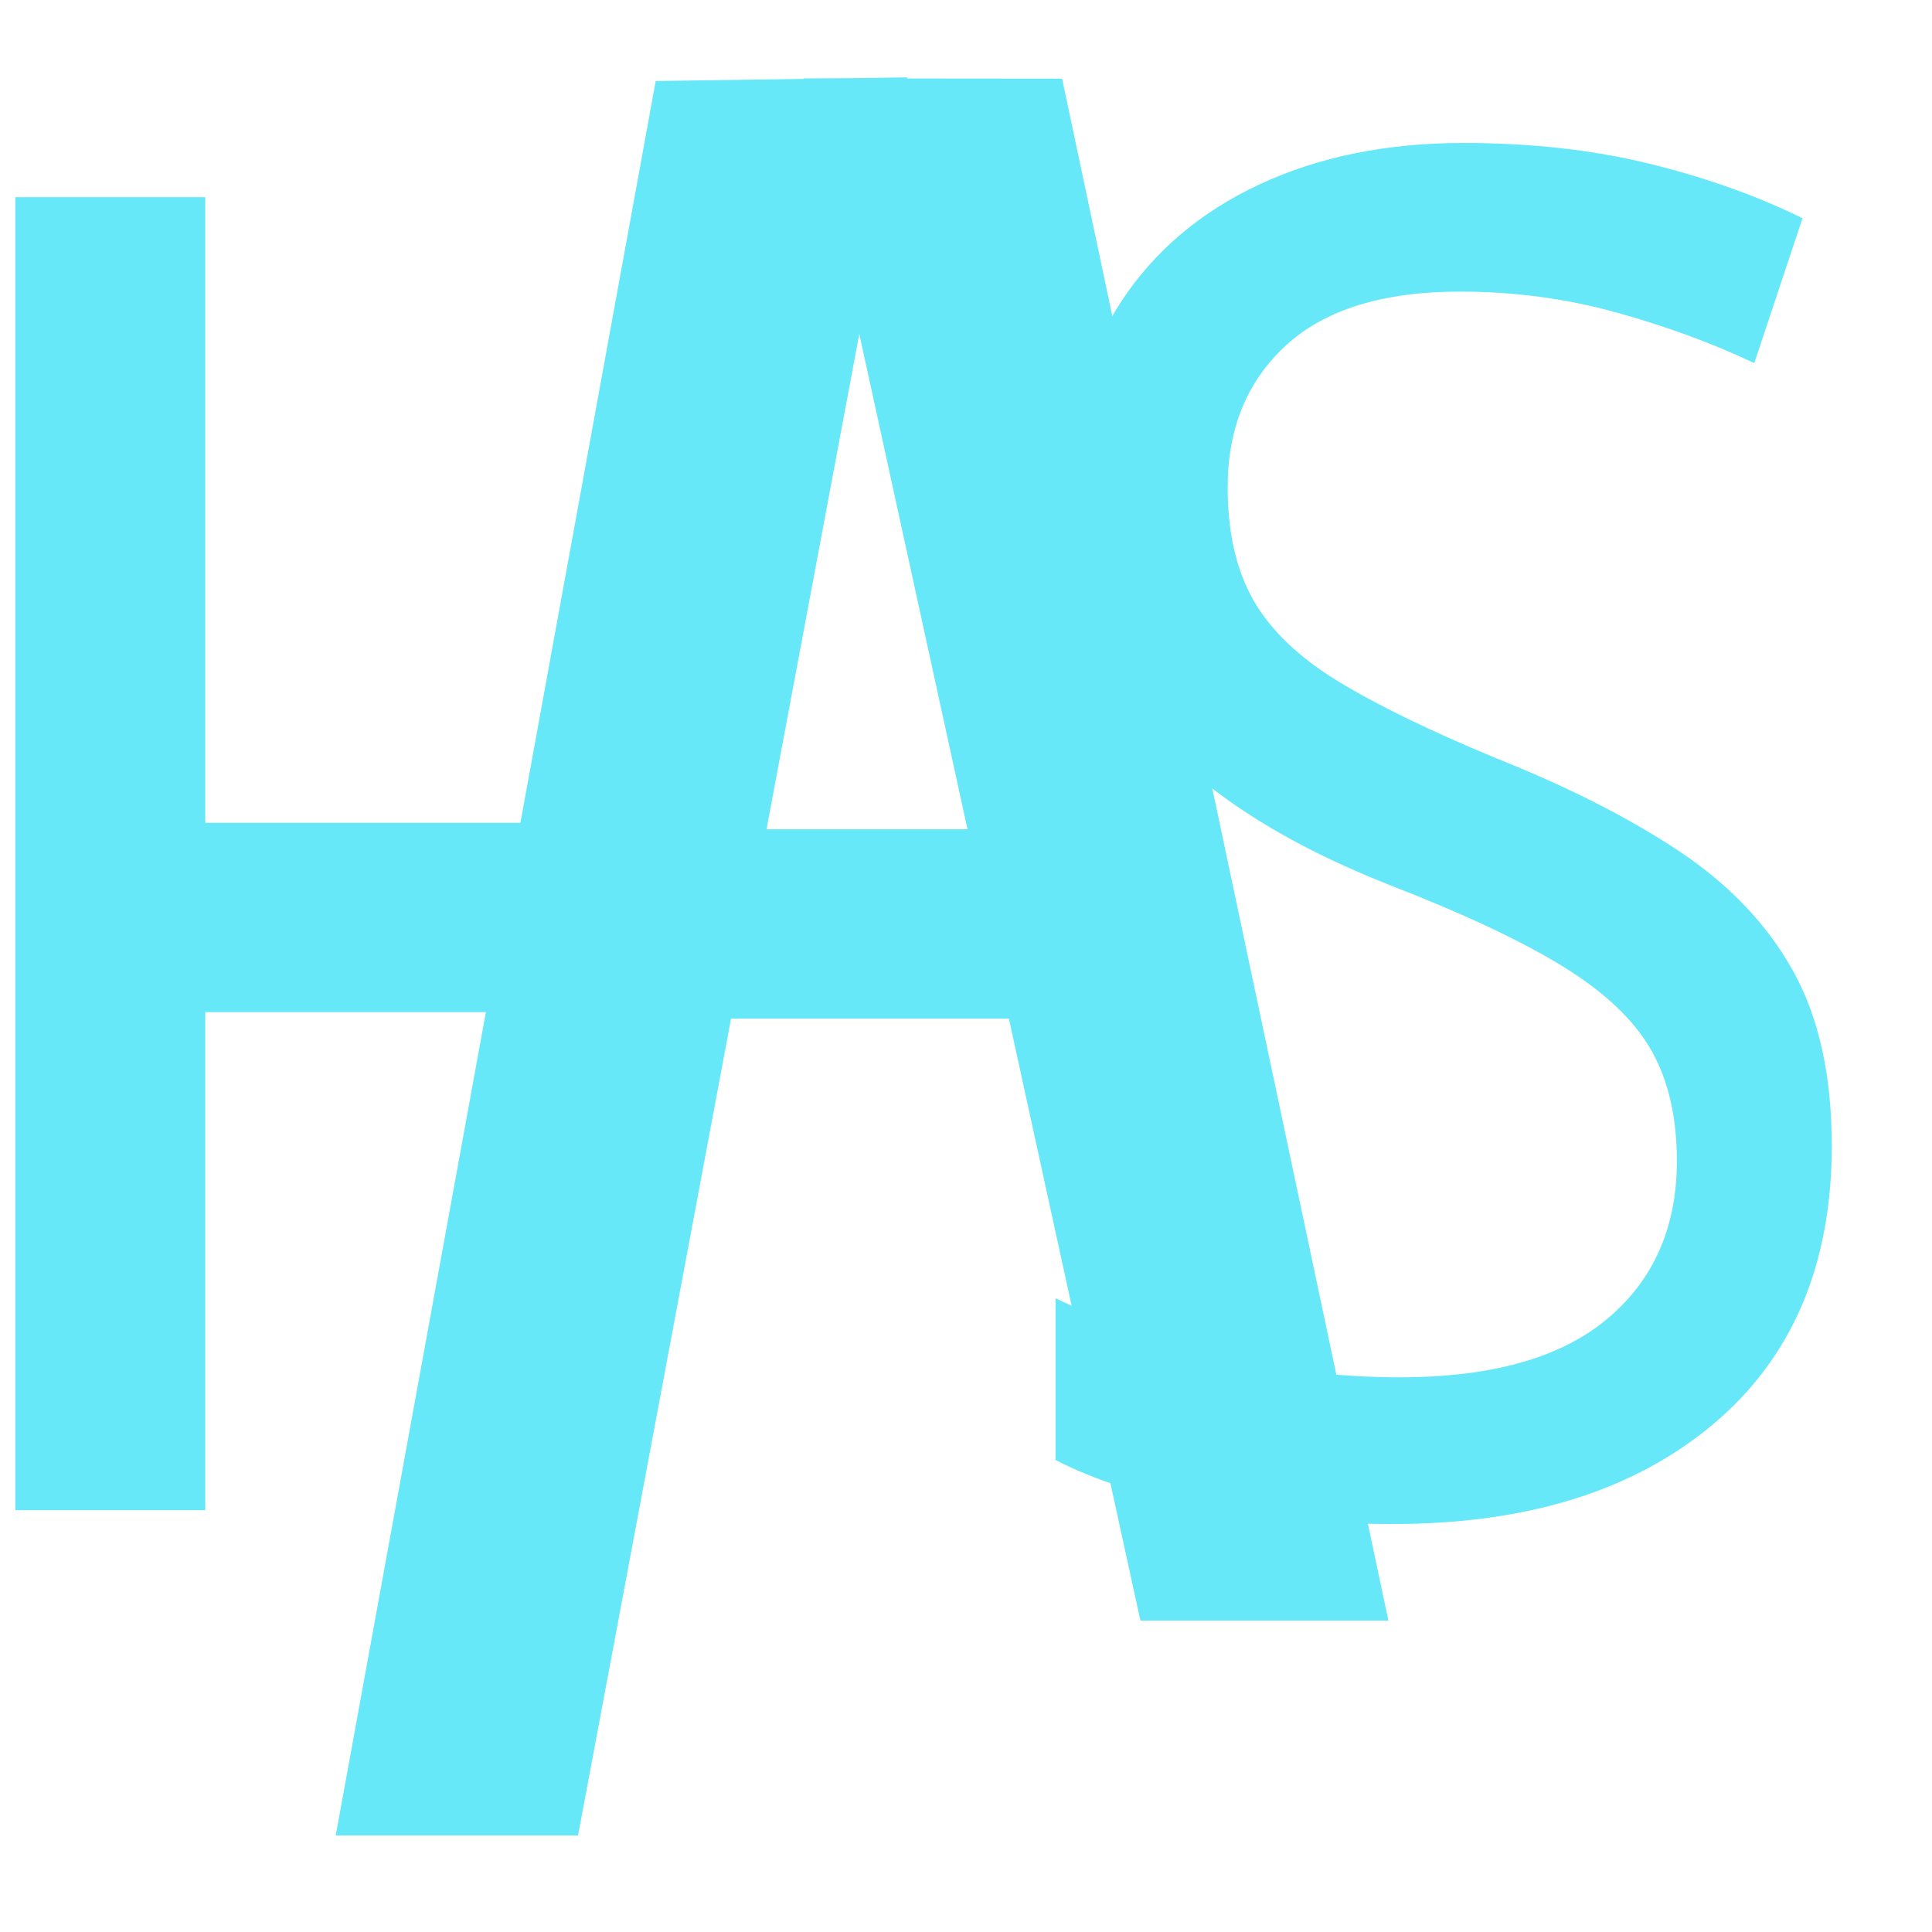
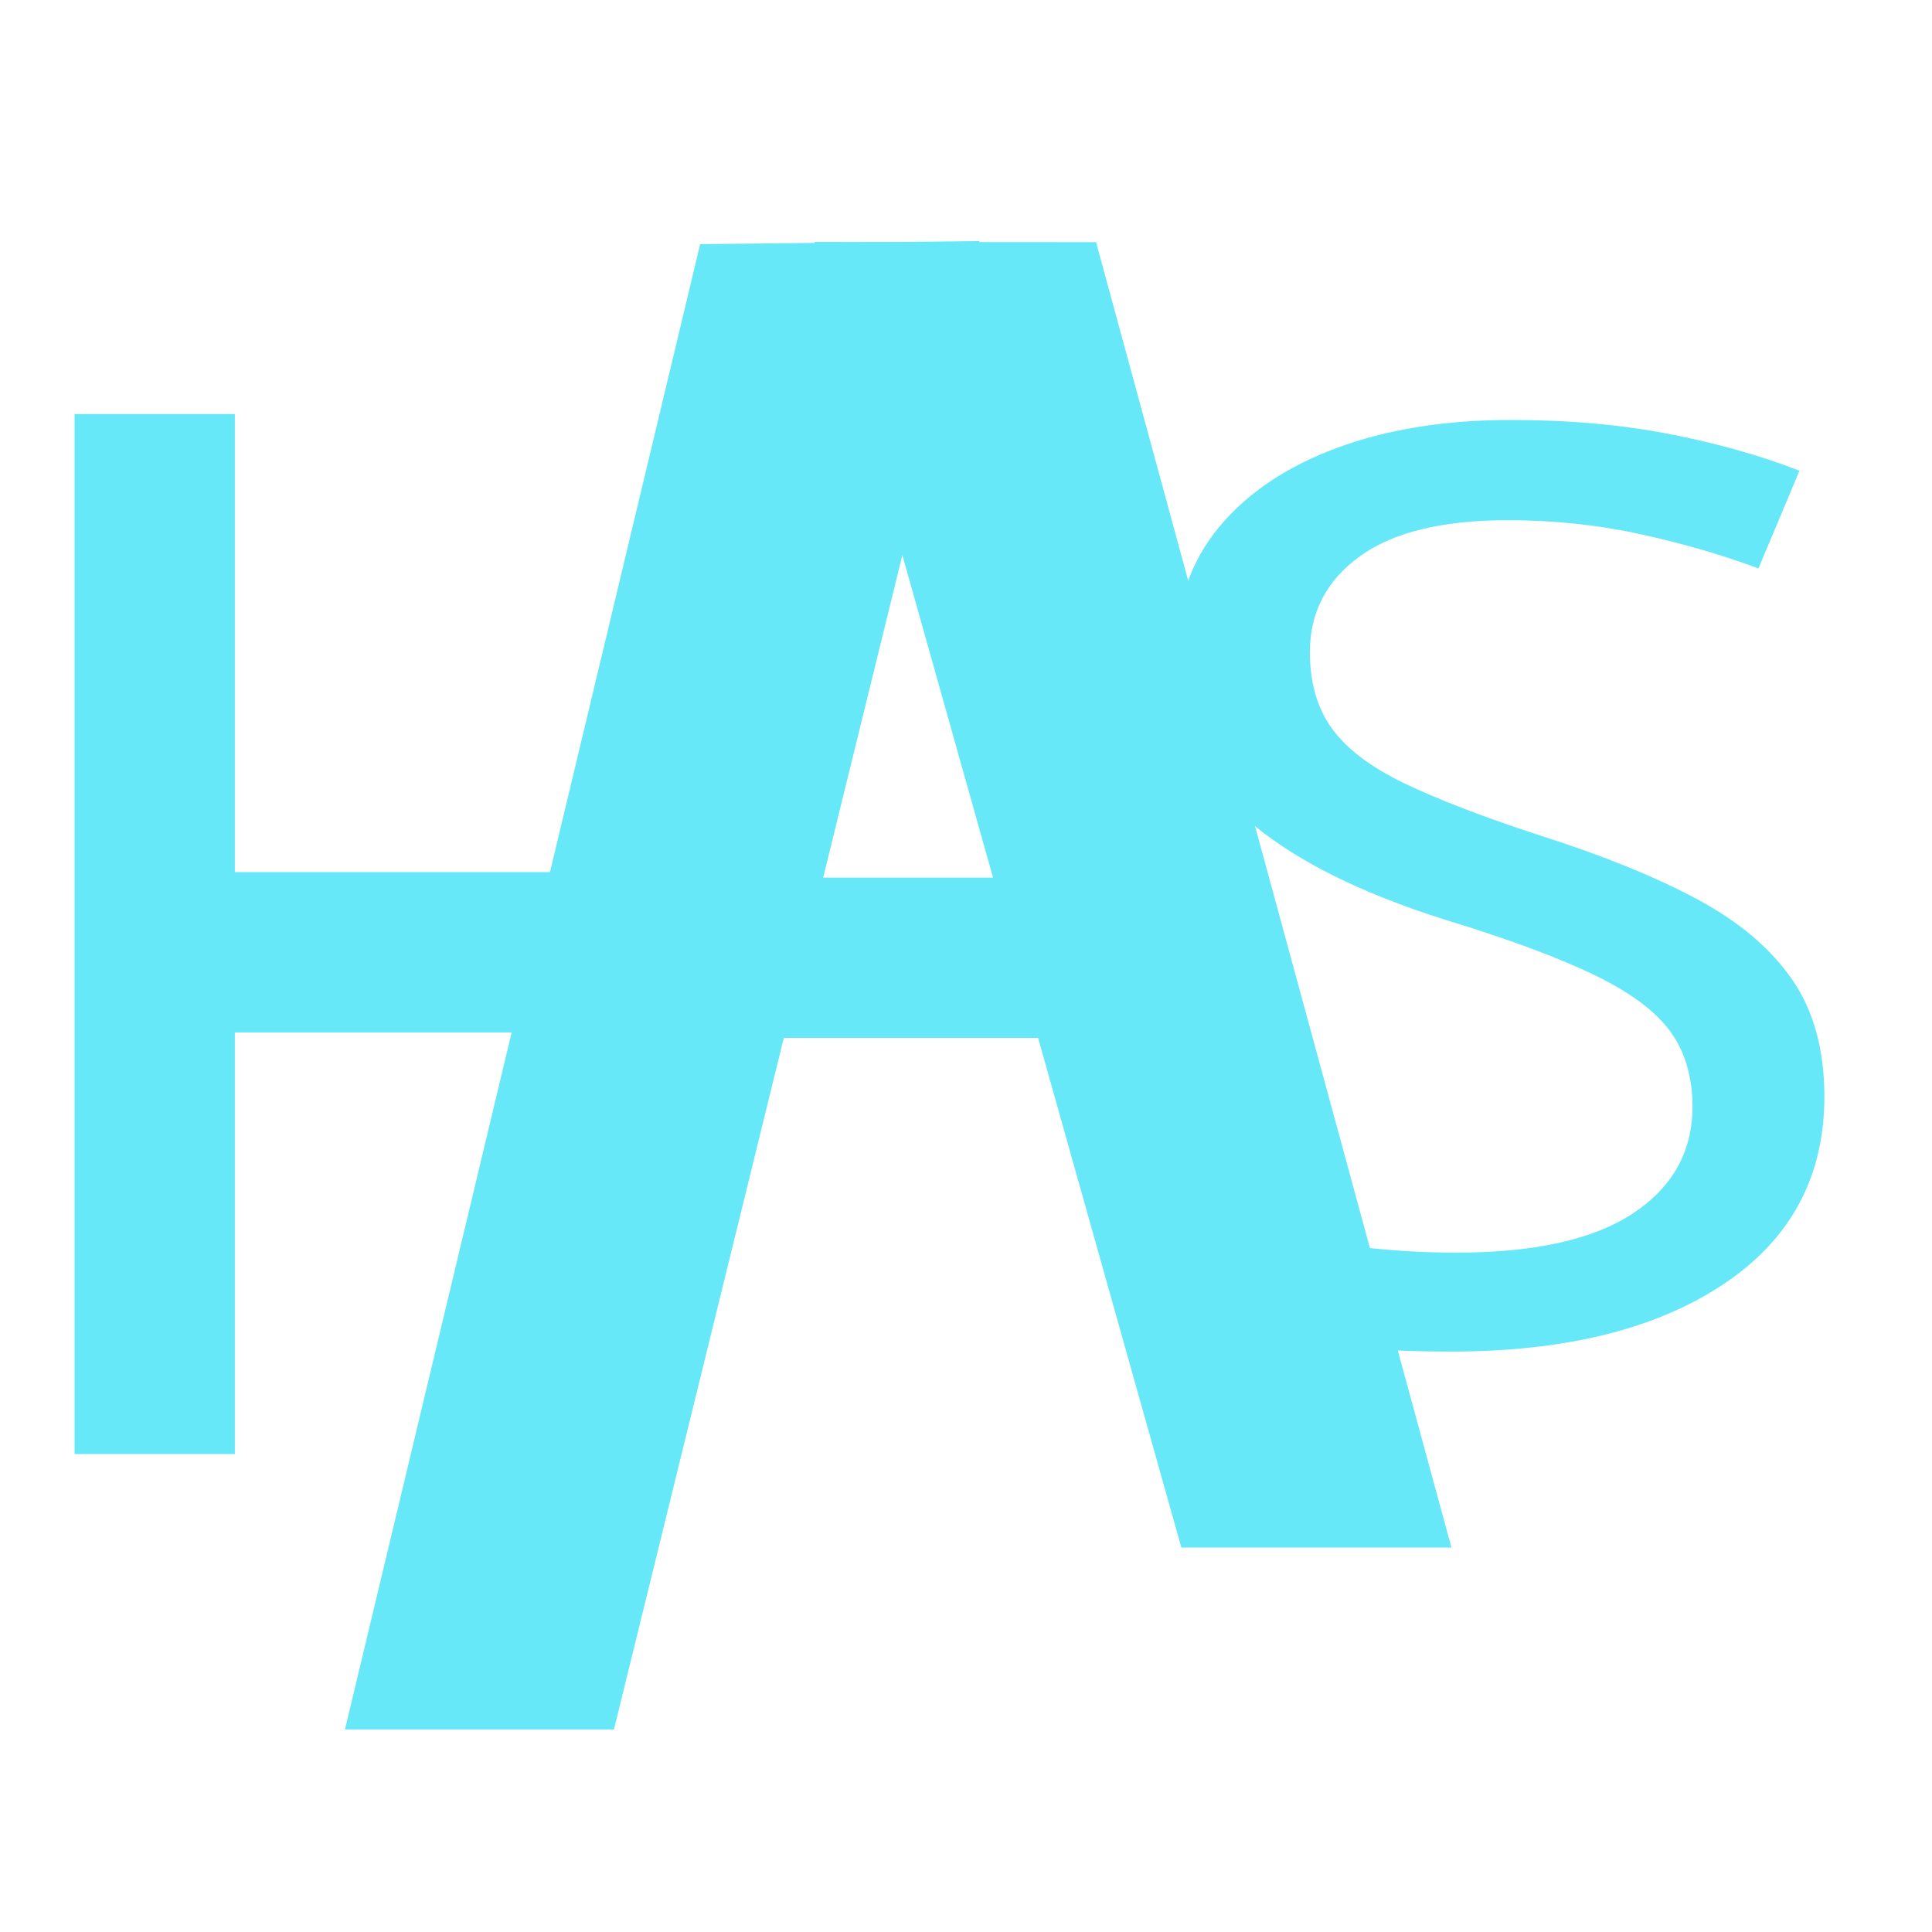
- <svg xmlns="http://www.w3.org/2000/svg" xmlns:xlink="http://www.w3.org/1999/xlink" width="100%" height="auto" viewBox="0 0 512 512" version="1.1" id="svg1">
-   <defs id="defs1">
-     <pattern xlink:href="#pattern6-7" preserveAspectRatio="xMidYMid" id="pattern6" patternTransform="translate(190,350)" />
-     <pattern patternUnits="userSpaceOnUse" width="29" height="20" patternTransform="translate(190,350)" preserveAspectRatio="xMidYMid" style="fill:#000000" id="pattern6-7">
-       <path style="fill:none;stroke:#000000;stroke-width:10;stroke-linecap:butt;stroke-dasharray:none;paint-order:stroke markers fill;stop-color:#000000" d="M 0,5 C 19,5 10,15 29,15" id="path4-2" />
-     </pattern>
-     <clipPath clipPathUnits="userSpaceOnUse" id="clipPath54">
-       <path id="path54" style="stroke-width:0.1;stroke-linecap:square;paint-order:markers fill stroke;stop-color:#000000" d="m 1691.199,-792.32 h 1634.892 v 92.828 H 1691.199 Z" />
-     </clipPath>
-   </defs>
+ <svg xmlns="http://www.w3.org/2000/svg" width="100%" height="auto" viewBox="0 0 512 512" version="1.1" id="svg1">
+   <defs id="defs1" />
  <g id="layer1">
    <g id="g38" transform="translate(-6.843478,-12.92657)">
-       <rect style="fill:#67e8f9;fill-opacity:1;fill-rule:nonzero;stroke-width:0.934" id="rect1" width="347.945" height="50.339" x="65.184" y="-61.239" transform="rotate(90)" />
-       <rect style="fill:#67e8f9;fill-opacity:1;fill-rule:nonzero;stroke-width:0.624" id="rect1-3" width="155.964" height="50.184" x="-167.858" y="-281.156" transform="scale(-1)" />
-       <rect style="fill:#67e8f9;fill-opacity:1;fill-rule:nonzero;stroke-width:0.52" id="rect1-3-2" width="108.213" height="50.184" x="-292.548" y="-282.87" transform="scale(-1)" />
-       <text xml:space="preserve" style="font-style:normal;font-variant:normal;font-weight:normal;font-stretch:normal;font-size:427.677px;font-family:'JetBrainsMono Nerd Font', B;-inkscape-font-specification:'JetBrainsMono Nerd Font, B';text-align:start;writing-mode:lr-tb;direction:ltr;text-anchor:start;fill:#67e8f9;fill-opacity:1;fill-rule:nonzero;stroke-width:1.604" x="250.678" y="414.583" id="text1" transform="scale(1.076342,0.9290725)">
-         <tspan id="tspan1" x="250.678" y="414.583" style="font-style:normal;font-variant:normal;font-weight:normal;font-stretch:normal;font-family:'JetBrainsMono Nerd Font', B;-inkscape-font-specification:'JetBrainsMono Nerd Font, B';fill:#67e8f9;fill-opacity:1;fill-rule:nonzero;stroke-width:1.604" />
+       <rect style="fill:#67e8f9;fill-opacity:1;fill-rule:nonzero;stroke-width:0.763" id="rect1" width="275.609" height="42.485" x="122.652" y="-69.087" transform="rotate(90)" />
+       <rect style="fill:#67e8f9;fill-opacity:1;fill-rule:nonzero;stroke-width:0.528" id="rect1-3" width="131.63" height="42.485" x="-159.07" y="-286.533" transform="scale(-1)" />
+       <rect style="fill:#67e8f9;fill-opacity:1;fill-rule:nonzero;stroke-width:0.551" id="rect1-3-2" width="143.796" height="42.485" x="-316.772" y="-287.984" transform="scale(-1)" />
+       <text xml:space="preserve" style="font-size:361.507px;font-family:'JetBrainsMono Nerd Font';-inkscape-font-specification:'JetBrainsMono Nerd Font';text-align:start;writing-mode:lr-tb;direction:ltr;text-anchor:start;fill:#67e8f9;fill-opacity:1;fill-rule:nonzero;stroke-width:1.356" x="274.785" y="395.216" id="text1" transform="scale(1.074678,0.9305109)">
+         <tspan id="tspan1" x="274.785" y="395.216" style="fill:#67e8f9;fill-opacity:1;fill-rule:nonzero;stroke-width:1.356">S</tspan>
      </text>
-       <path id="rect2" style="fill:#67e8f9;fill-opacity:1;fill-rule:nonzero;stroke-width:1.288" d="M 180.613,34.397 247.303,33.432 160.03,499.349 H 95.81 Z" />
-       <path id="rect2-3" style="fill:#67e8f9;fill-opacity:1;fill-rule:nonzero;stroke-width:1.22" d="m 288.309,33.77 -68.544,-0.064 89.302,408.699 h 65.713 z" />
-       <text xml:space="preserve" style="font-size:476.894px;font-family:'Nimbus Mono PS';-inkscape-font-specification:'Nimbus Mono PS';text-align:start;writing-mode:lr-tb;direction:ltr;text-anchor:start;fill:#67e8f9;fill-opacity:1;stroke-width:0.715" x="275.318" y="393.87" id="text2" transform="scale(0.9563988,1.045589)">
-         <tspan id="tspan2" x="275.318" y="393.87" style="font-style:normal;font-variant:normal;font-weight:normal;font-stretch:normal;font-family:'SFMono Nerd Font';-inkscape-font-specification:'SFMono Nerd Font';fill:#67e8f9;fill-opacity:1;stroke-width:0.715">S</tspan>
-       </text>
+       <path id="rect2" style="fill:#67e8f9;fill-opacity:1;fill-rule:nonzero;stroke-width:1.248" d="M 192.395,77.629 266.421,76.812 169.548,471.253 H 98.264 Z" />
+       <path id="rect2-3" style="fill:#67e8f9;fill-opacity:1;fill-rule:nonzero;stroke-width:1.172" d="m 297.309,77.098 -74.661,-0.054 97.271,346.001 h 71.577 z" />
    </g>
  </g>
</svg>
